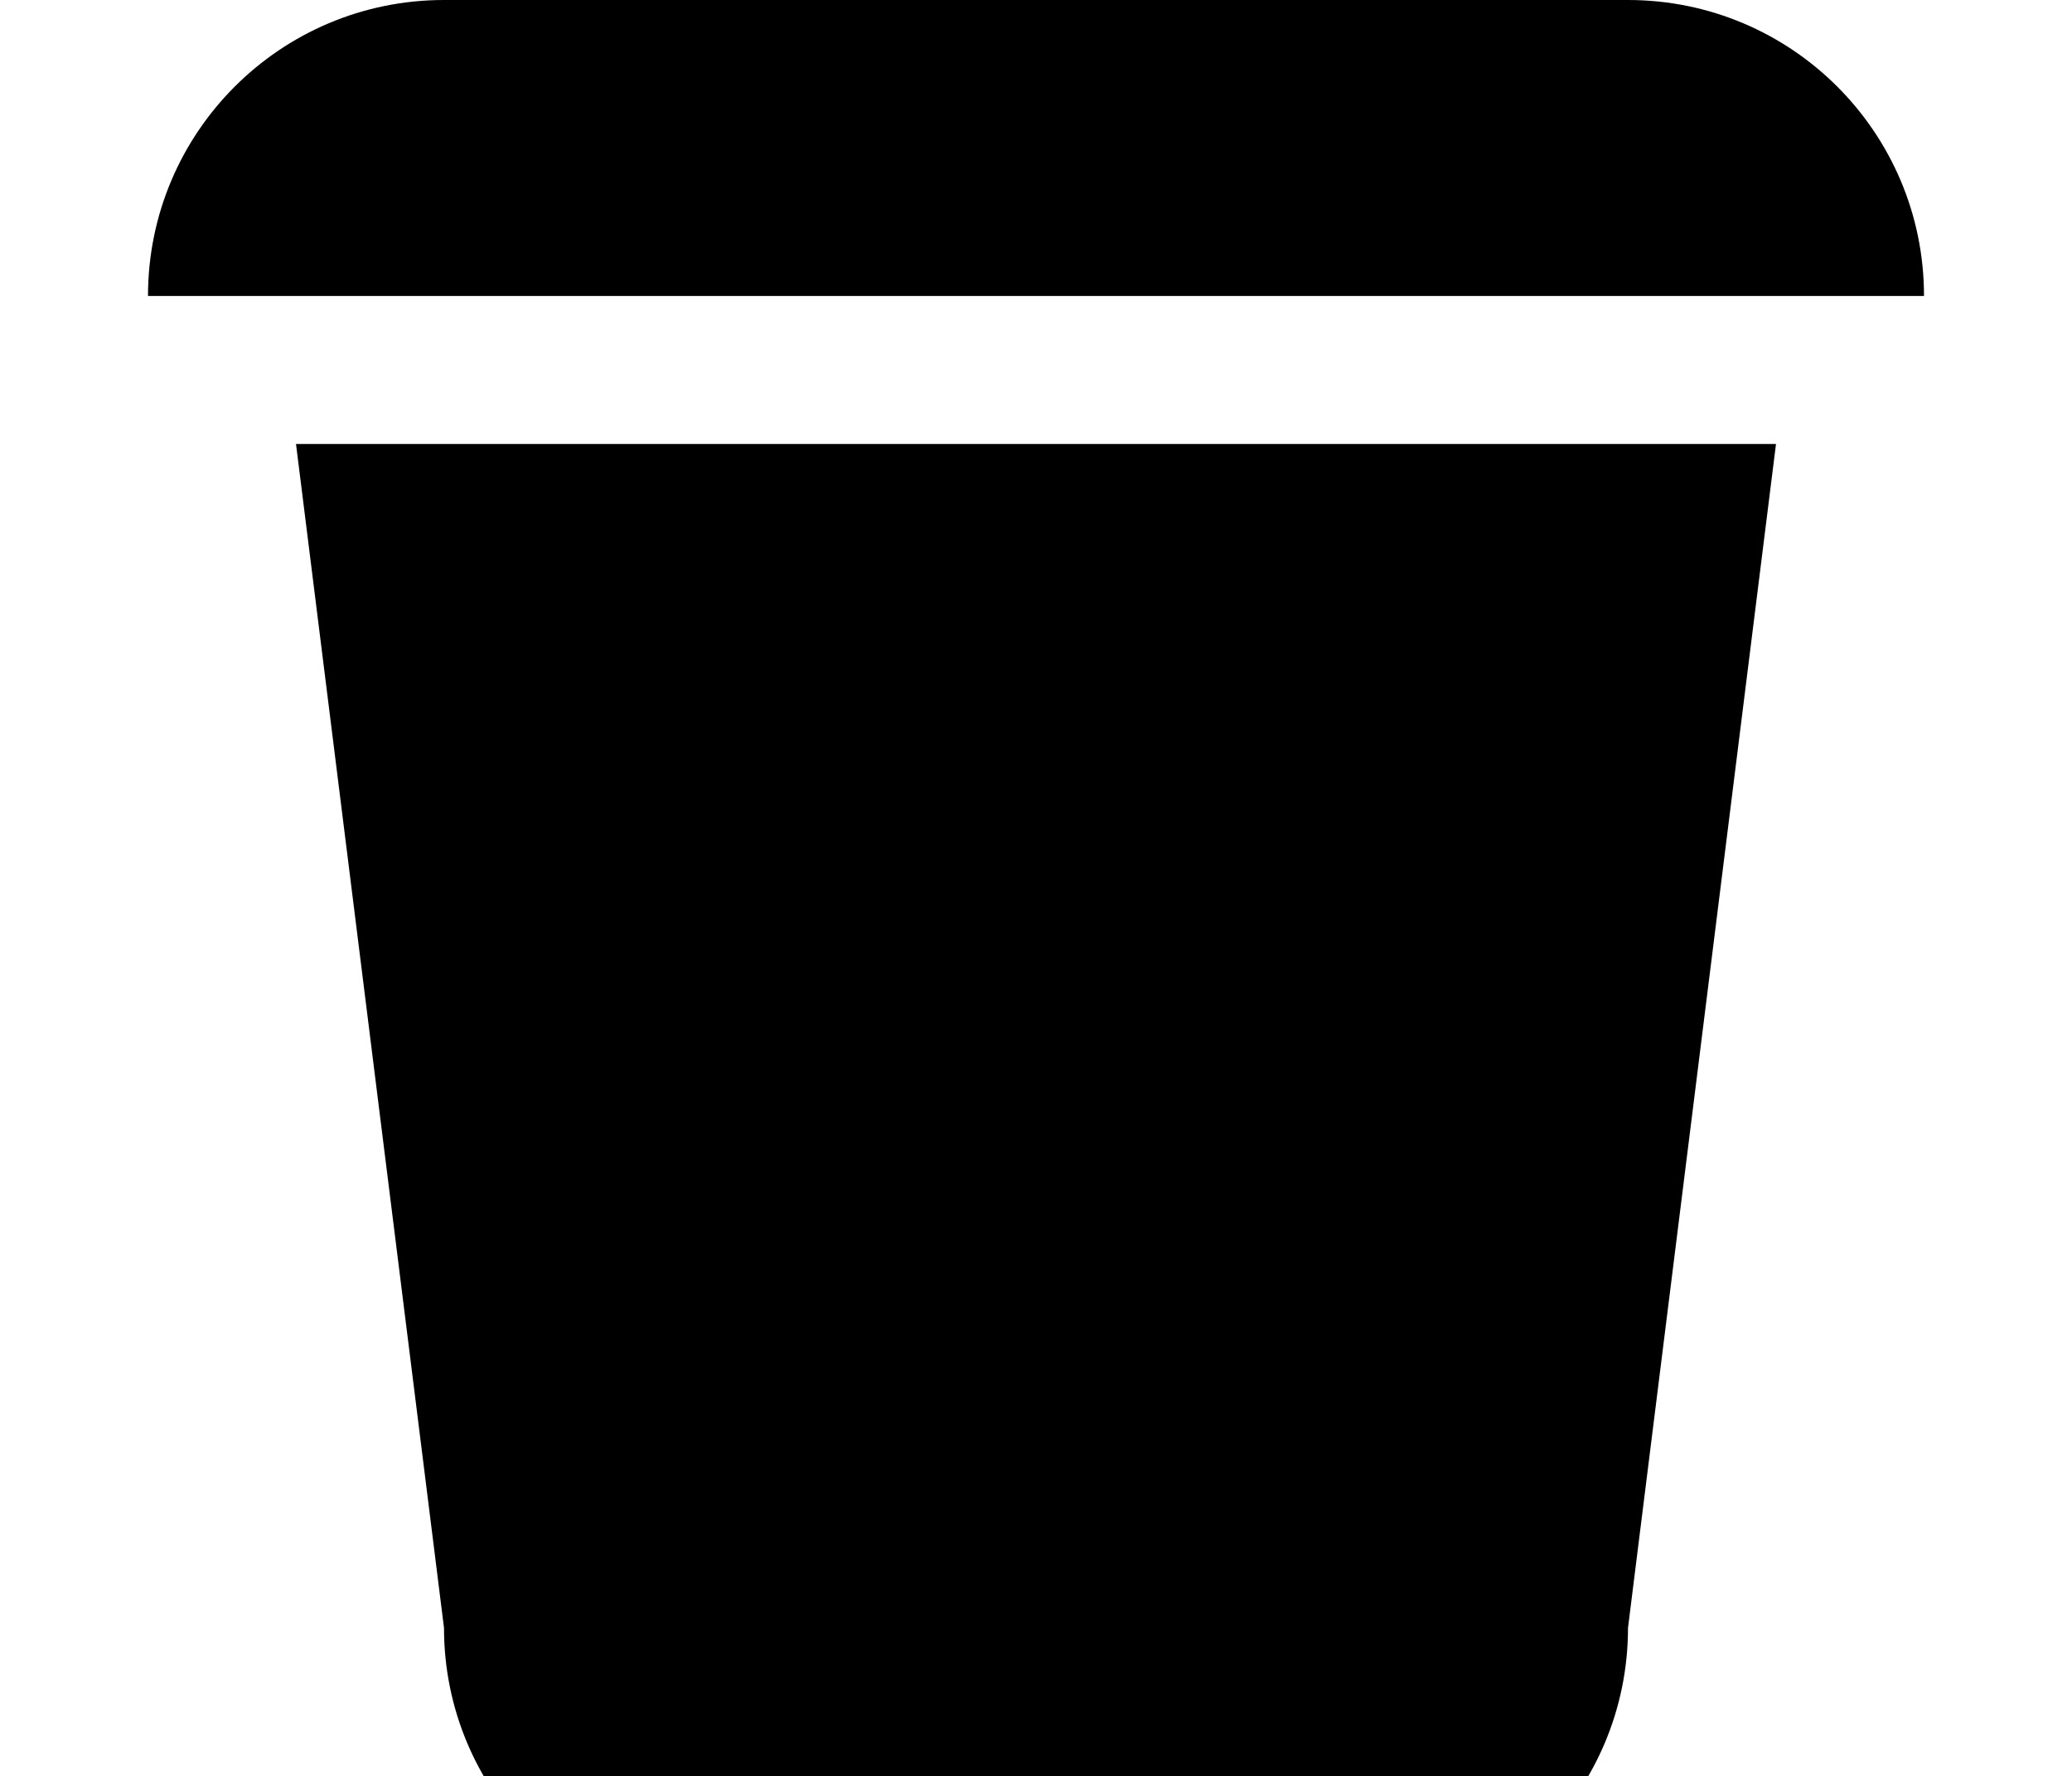
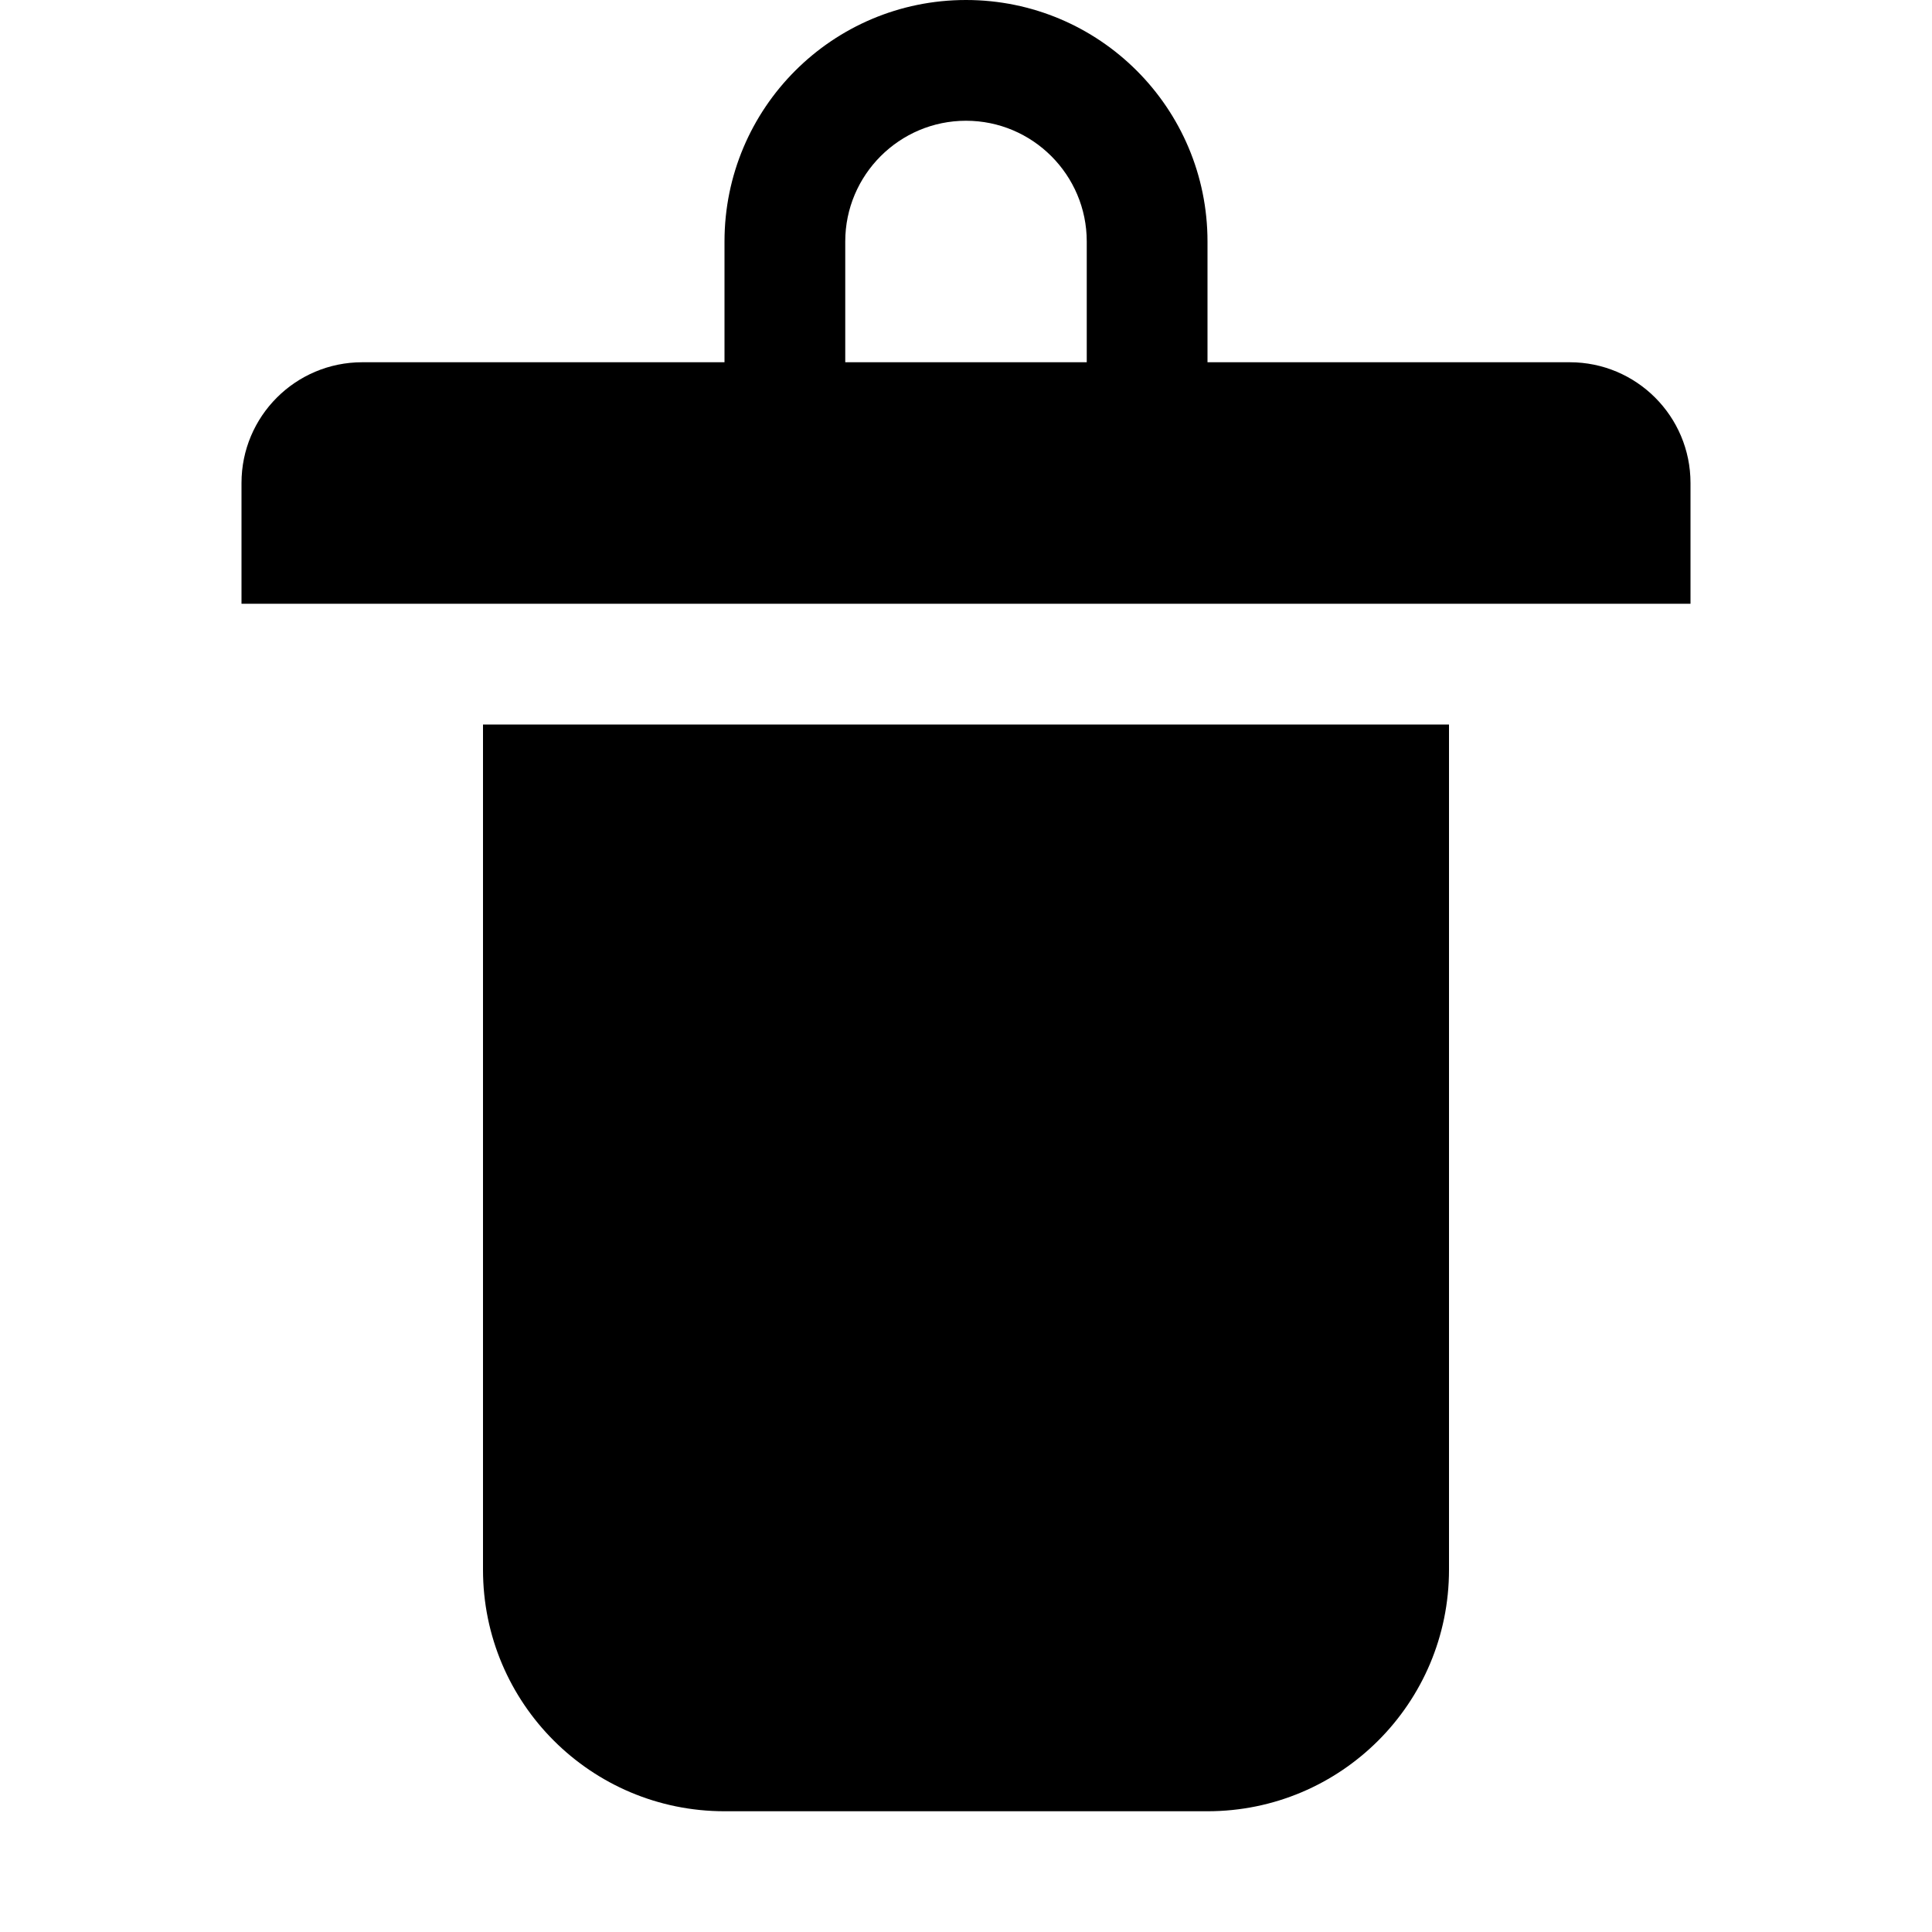
- <svg xmlns="http://www.w3.org/2000/svg" version="1.1" x="0px" y="0px" viewBox="0 0 1120 960" enable-background="new 0 0 1120 960" xml:space="preserve">
+ <svg xmlns="http://www.w3.org/2000/svg" version="1.1" x="0px" y="0px" viewBox="0 0 1280 1280" enable-background="new 0 0 1280 1280" xml:space="preserve">
+   <g id="flag">
+ </g>
+   <g id="flag-small">
+ </g>
+   <g id="signpost">
+ </g>
+   <g id="info-card">
+ </g>
+   <g id="journal">
+ </g>
+   <g id="network">
+ </g>
  <g id="trash">
-     <path d="M160,240h800l-80,640c0,88.4-71.6,160-160,160H400c-88.4,0-160-71.6-160-160L160,240z M1040,160L1040,160H740H640H480H380   H80l0,0C80,71.6,151.6,0,240,0h140v-60c0-24.3,4.8-47.8,14.2-70.1c9.1-21.4,22-40.7,38.5-57.2c16.5-16.5,35.7-29.5,57.2-38.5   c22.3-9.4,45.8-14.2,70.1-14.2s47.8,4.8,70.1,14.2c21.4,9.1,40.7,22,57.2,38.5c16.5,16.5,29.5,35.7,38.5,57.2   C735.2-107.8,740-84.3,740-60V0h140C968.4,0,1040,71.6,1040,160z M480,0h160v-60c0-44.2-35.8-80-80-80c-44.2,0-80,35.8-80,80V0z" />
+     <path d="M320,480h640v560c0,88.4-71.6,160-160,160H480c-88.4,0-160-71.6-160-160V480z M1120,320v80H160v-80c0-44.2,35.8-80,80-80   h240v-80C480,71.6,551.6,0,640,0h0c88.4,0,160,71.6,160,160v80h240C1084.2,240,1120,275.8,1120,320z M560,240h160v-80   c0-44.1-35.9-80-80-80c-44.1,0-80,35.9-80,80V240z" />
  </g>
  <g id="card">
</g>
  <g id="browser">
</g>
  <g id="arrows">
</g>
-   <g id="arrow_x5F_left_x5F_rod">
+   <g id="arrow-left-rod">
</g>
-   <g id="arrow_x5F_right_x5F_rod">
+   <g id="arrow-right-rod">
</g>
-   <g id="arrow_x5F_up_x5F_short">
+   <g id="arrow-up-short">
</g>
-   <g id="arrow_x5F_down_x5F_short">
+   <g id="arrow-down-short">
</g>
-   <g id="heart_x5F_full">
+   <g id="briefcase">
</g>
-   <g id="balloon_x5F_comments_x5F_inline">
+   <g id="balloon-comments-fill">
</g>
-   <g id="balloon_x5F_comments">
+   <g id="balloon-comments">
</g>
  <g id="check">
</g>
-   <g id="balloon_x5F_topic">
+   <g id="balloon-topic">
</g>
  <g id="persons">
</g>
  <g id="groups">
</g>
-   <g id="building_x5F_big">
+   <g id="link">
</g>
-   <g id="person_x5F_card_x5F_2">
+   <g id="camera">
</g>
-   <g id="person_x5F_card_x5F_3">
+   <g id="balloon-text">
+ </g>
+   <g id="building-big">
+ </g>
+   <g id="person-card-2">
+ </g>
+   <g id="person-card-3">
+ </g>
+   <g id="close-long">
+ </g>
+   <g id="star">
+ </g>
+   <g id="heart-fill">
+ </g>
+   <g id="heart">
</g>
  <g id="plus">
</g>
-   <g id="arrow_x5F_right_x5F_long">
+   <g id="arrow-right-long">
</g>
-   <g id="arrow_x5F_left_x5F_long">
+   <g id="arrow-left-long">
</g>
-   <g id="close_x5F_short">
+   <g id="close-short">
</g>
  <g id="hash">
</g>
  <g id="people">
</g>
-   <g id="building_x5F_small">
+   <g id="building-small">
</g>
  <g id="person">
</g>
-   <g id="heart_x5F_inline">
- </g>
-   <g id="close_x5F_long">
- </g>
  <g id="post">
- </g>
-   <g id="star">
- </g>
-   <g id="heart_x5F_outline">
- </g>
-   <g id="link">
- </g>
-   <g id="camera">
- </g>
-   <g id="balloon_x5F_text">
</g>
  <g id="pin">
</g>
  <g id="clock">
</g>
-   <g id="guide">
- </g>
</svg>
